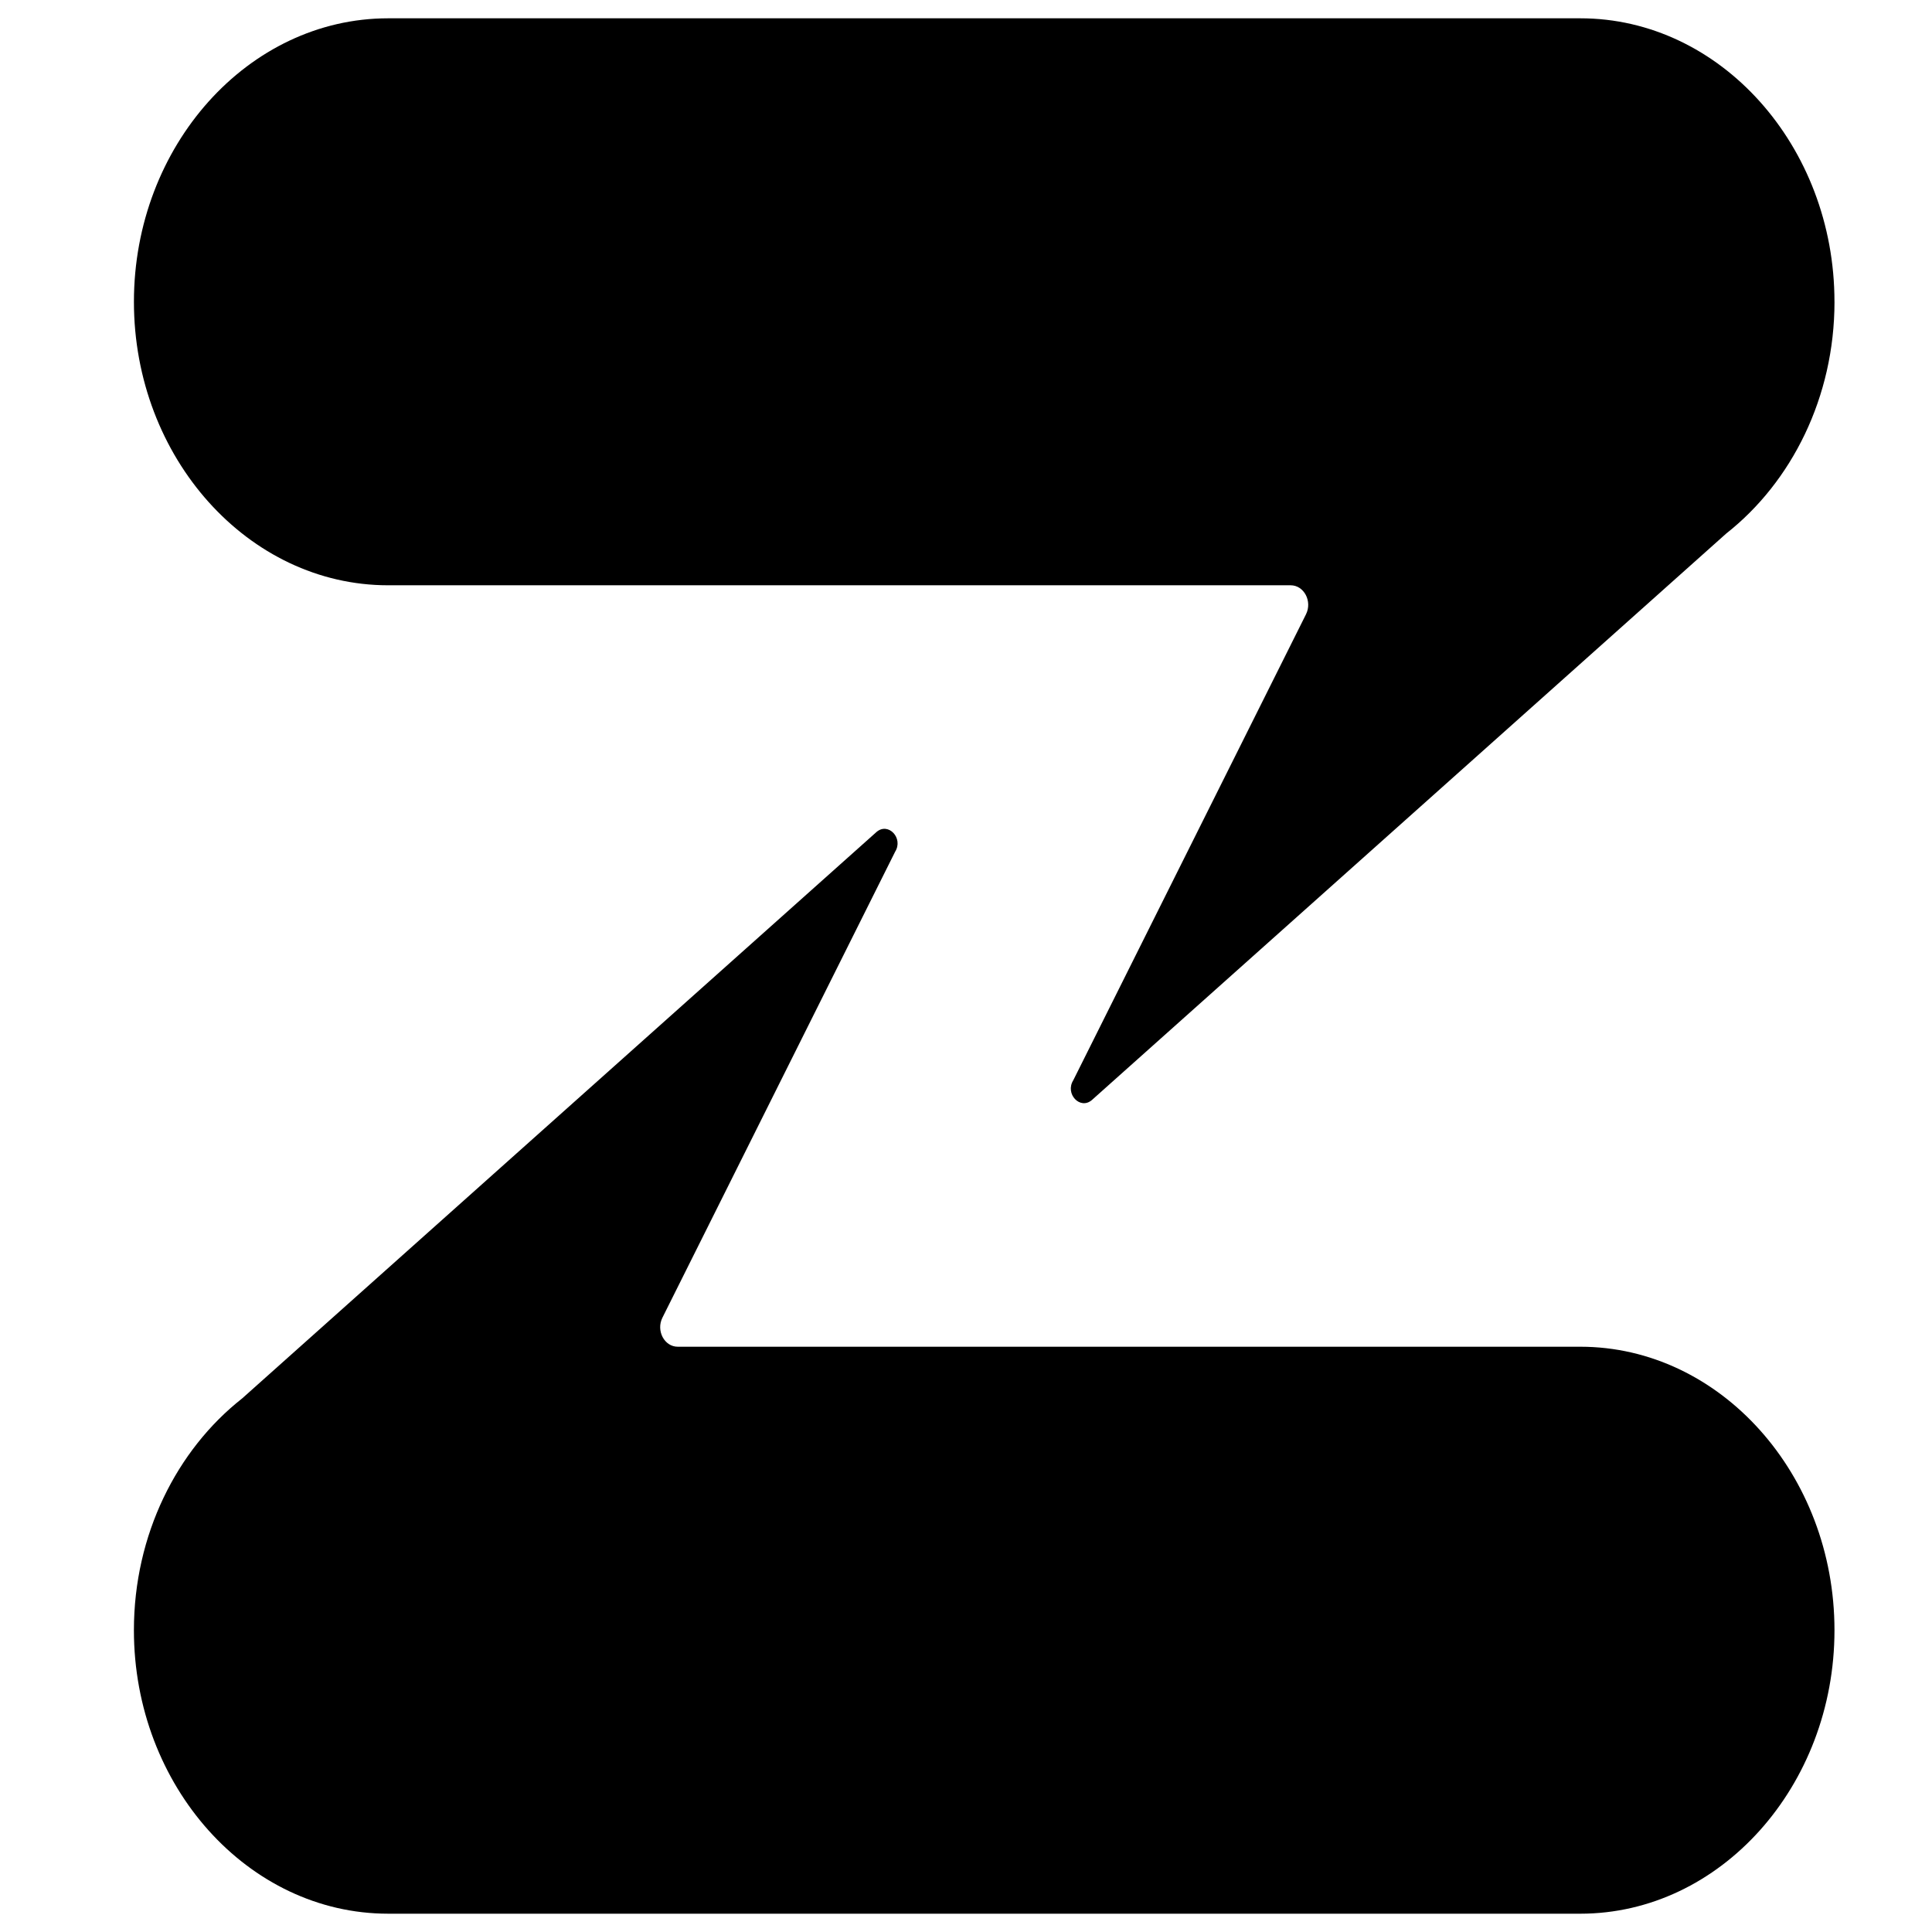
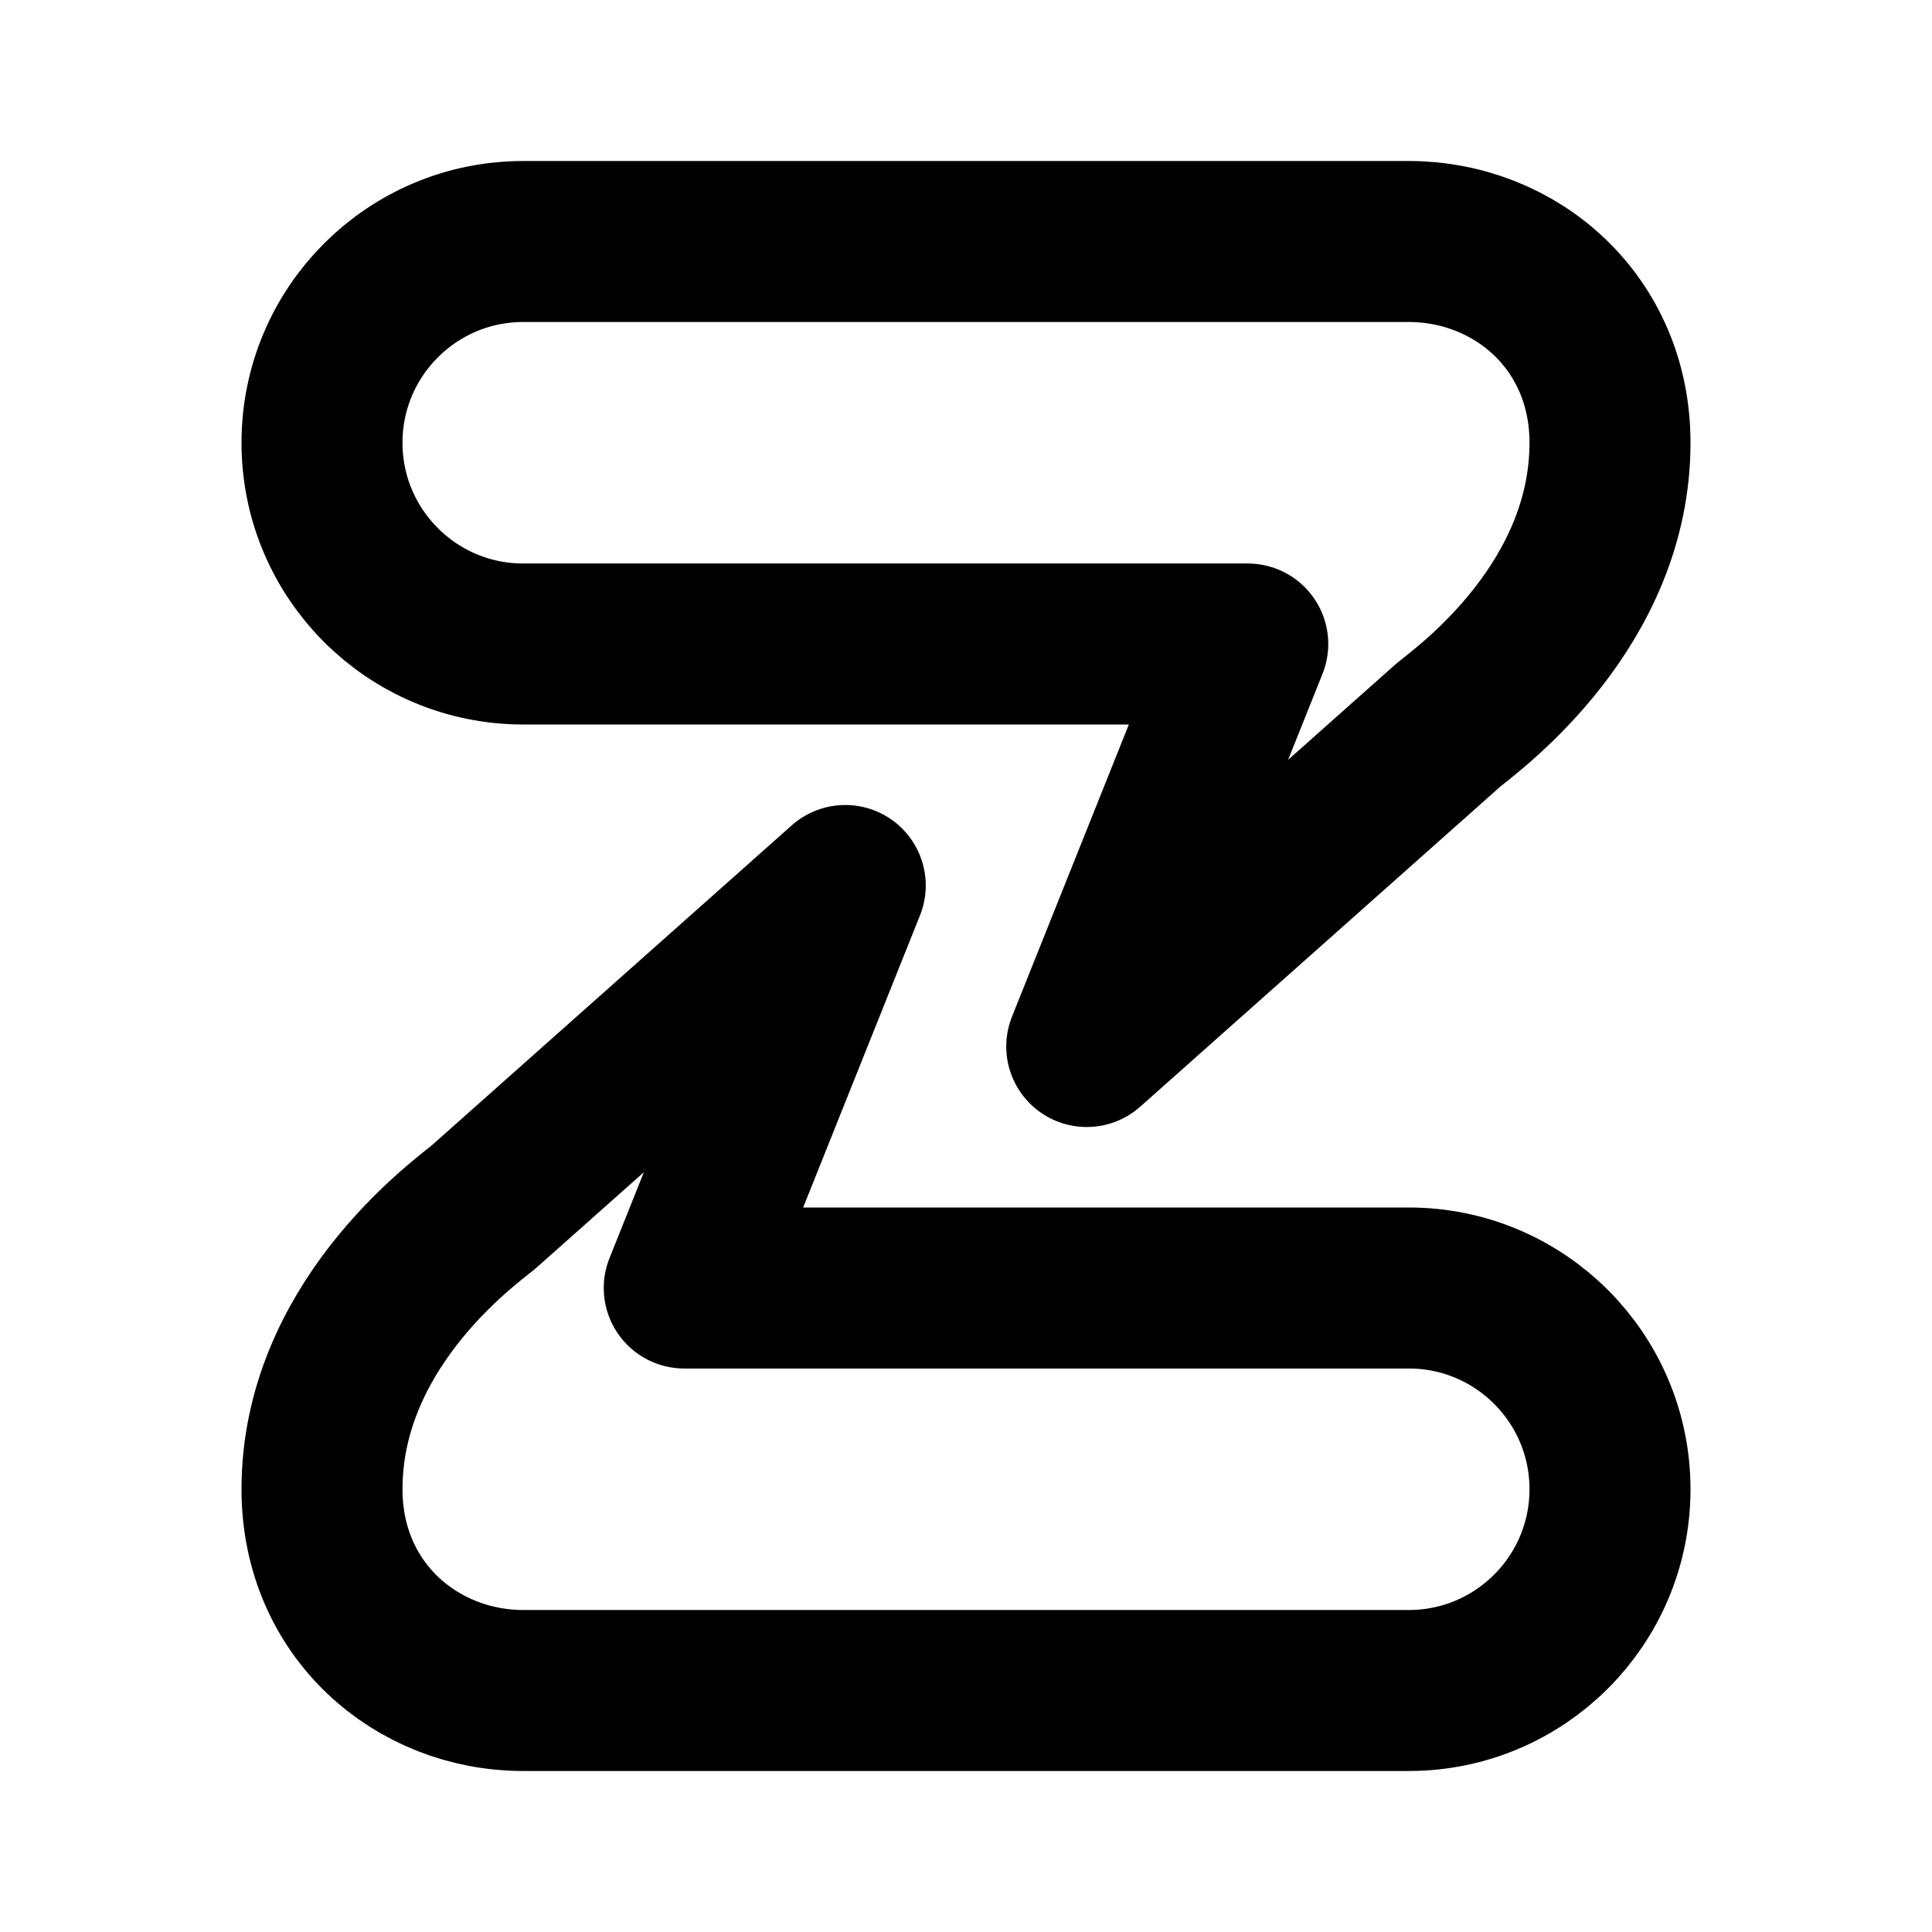
- <svg xmlns="http://www.w3.org/2000/svg" enable-background="new 0 0 512.005 512.005" version="1.1" viewBox="0 0 512 512" xml:space="preserve">
-   <path d="m486.16 79.961c0 25.302-11.363 47.784-28.682 61.422l-168.12 150.14c-3.122 2.676-7.181-1.639-4.929-5.241l61.667-123.47c1.728-3.457-0.512-7.706-4.059-7.706h-239.19c-37.045 0-67.355-33.811-67.355-75.127 0-41.327 30.31-75.127 67.355-75.127h315.95c37.045-0.02 67.355 33.789 67.355 75.105zm-383.31 427.19h315.95c37.045 0 67.355-33.811 67.355-75.127 0-41.327-30.31-75.127-67.355-75.127h-239.19c-3.546 0-5.788-4.249-4.059-7.706l61.667-123.47c2.252-3.602-1.806-7.918-4.929-5.241l-168.12 150.12c-17.318 13.627-28.682 36.119-28.682 61.422 0 41.316 30.31 75.127 67.355 75.127z" stroke-width="1.115" />
+ <svg xmlns="http://www.w3.org/2000/svg" width="512" height="512" viewBox="0 0 24 24" stroke-width="2" stroke="currentColor" fill="none" stroke-linecap="round" stroke-linejoin="round">
+   <path stroke="none" d="M0 0h24v24H0z" fill="none" />
+   <path d="M6.5 3h11c1.325 0 2.5 1 2.5 2.5c0 2 -1.705 3.264 -2 3.5l-4.5 4l2 -5h-9a2.5 2.5 0 0 1 0 -5z" />
+   <path d="M17.5 21h-11c-1.325 0 -2.5 -1 -2.5 -2.5c0 -2 1.705 -3.264 2 -3.5l4.5 -4l-2 5h9a2.5 2.5 0 1 1 0 5z" />
</svg>
